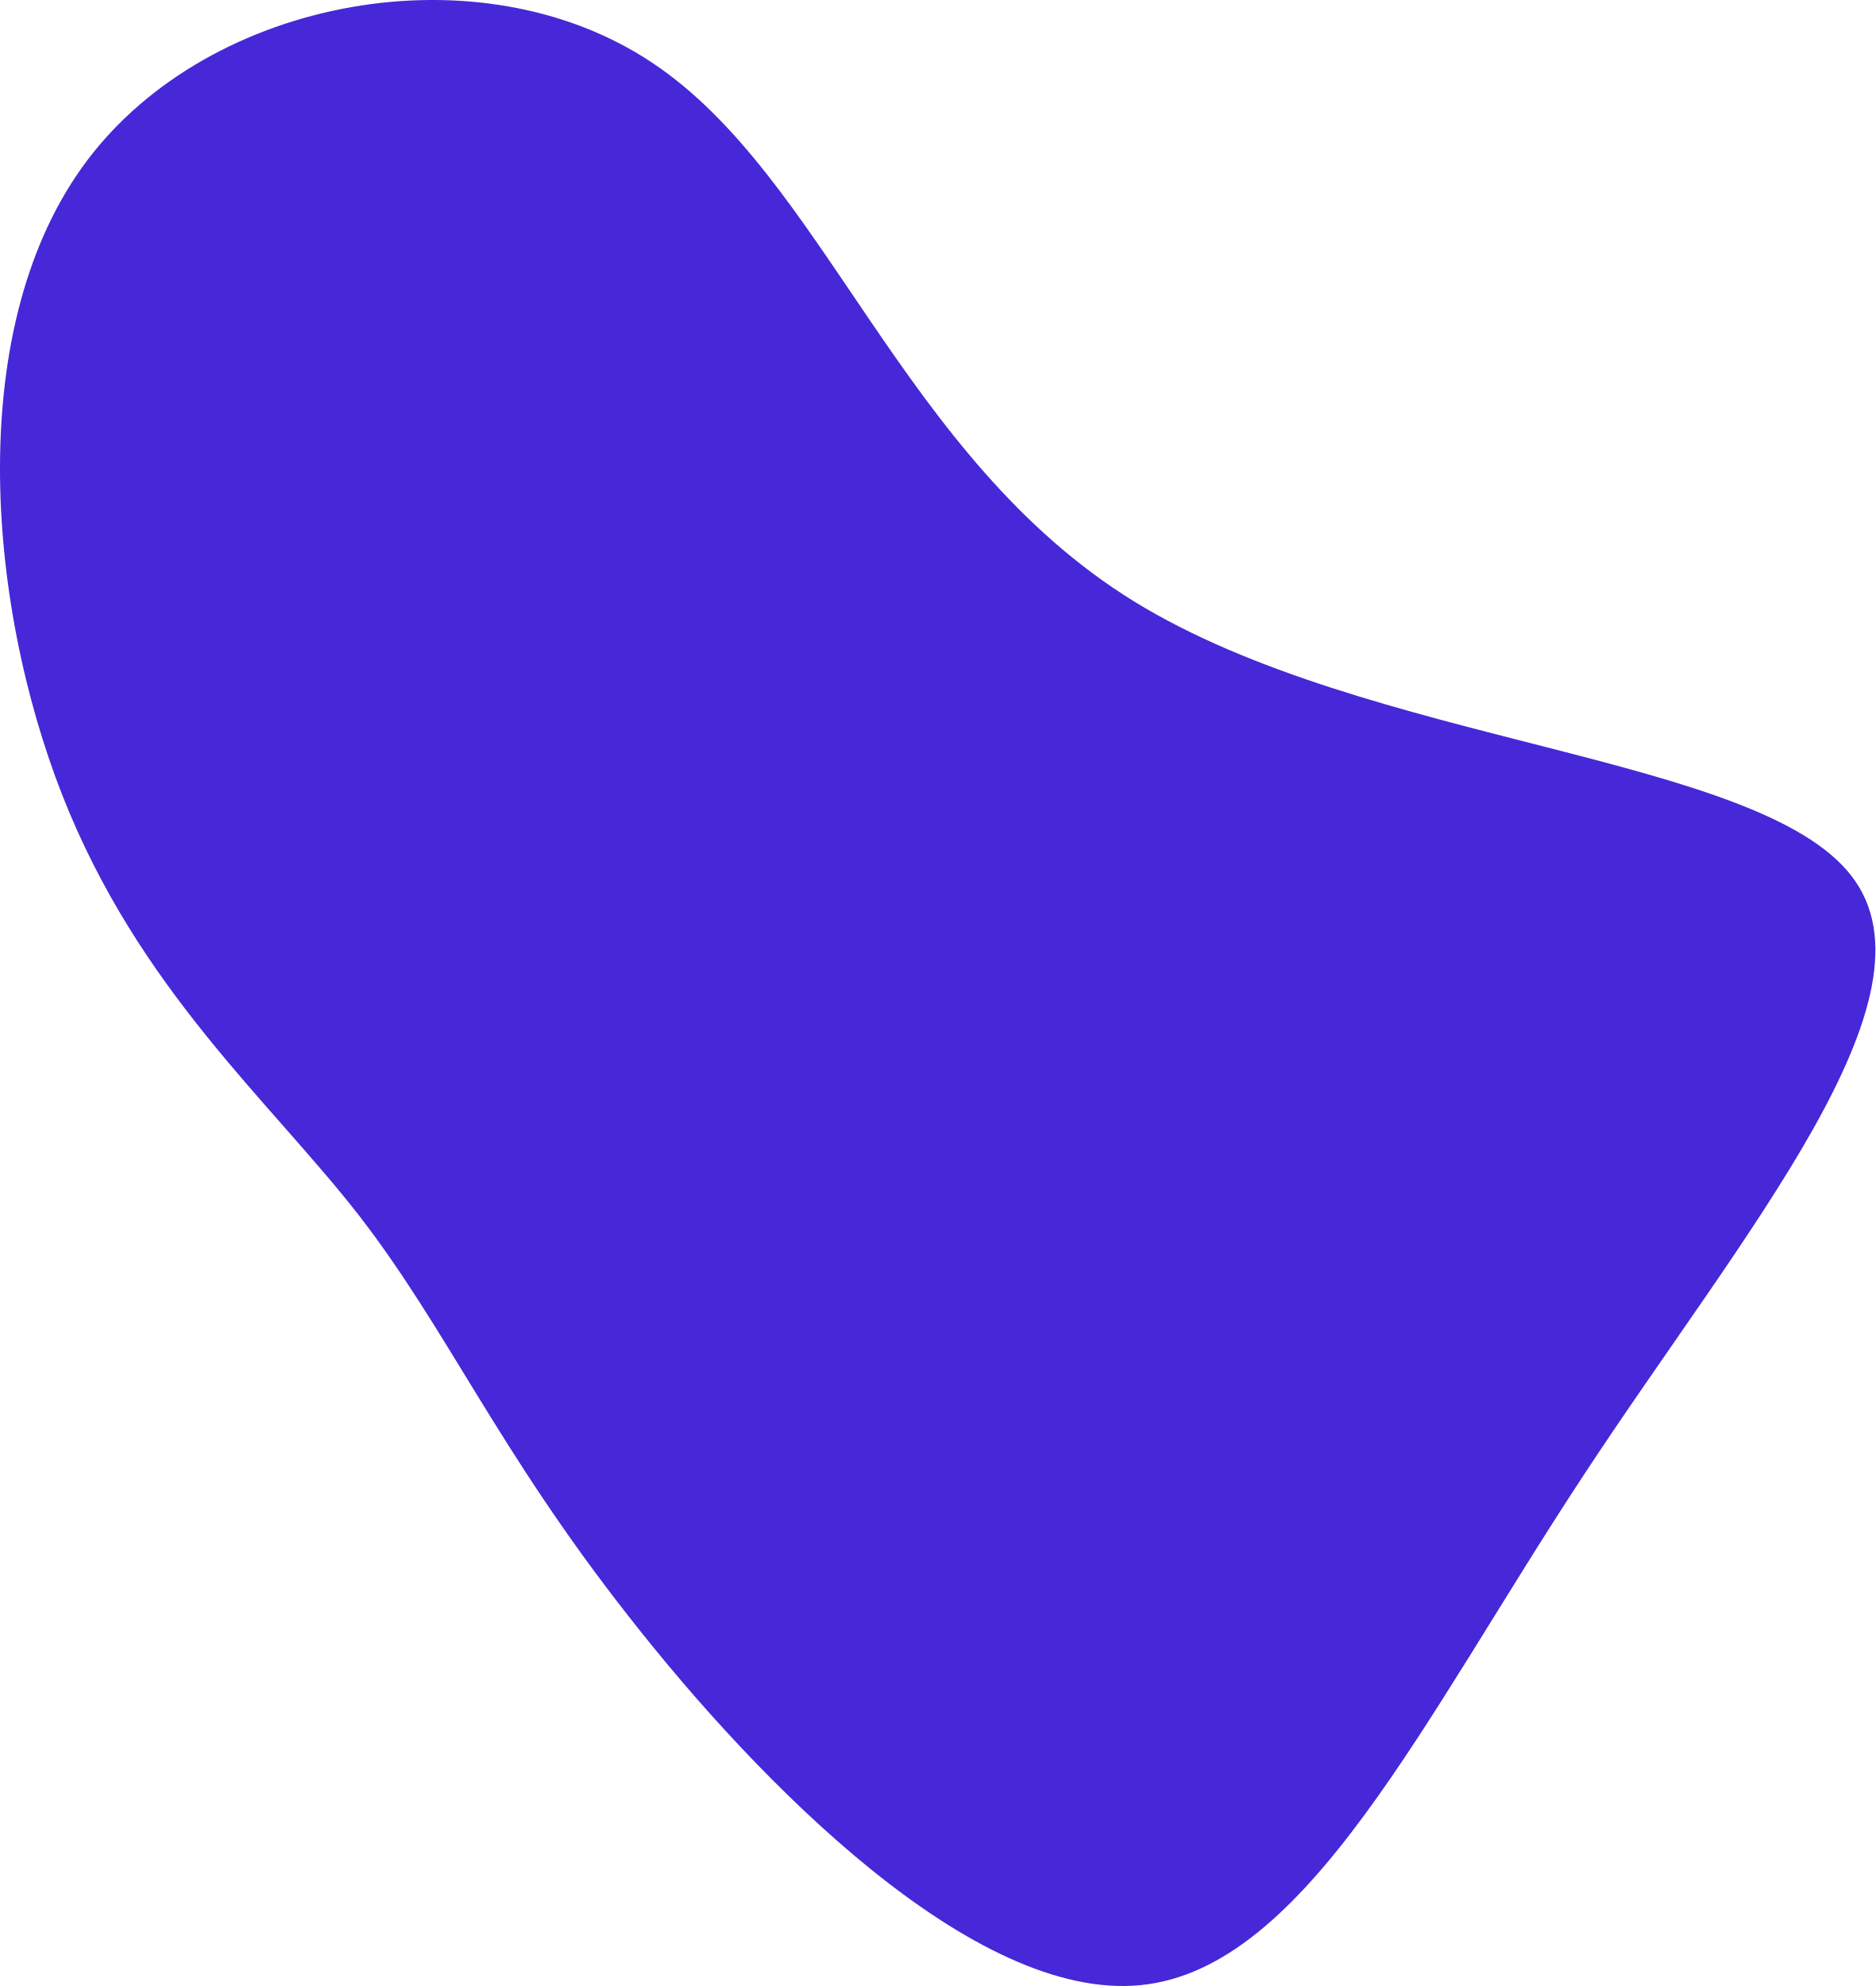
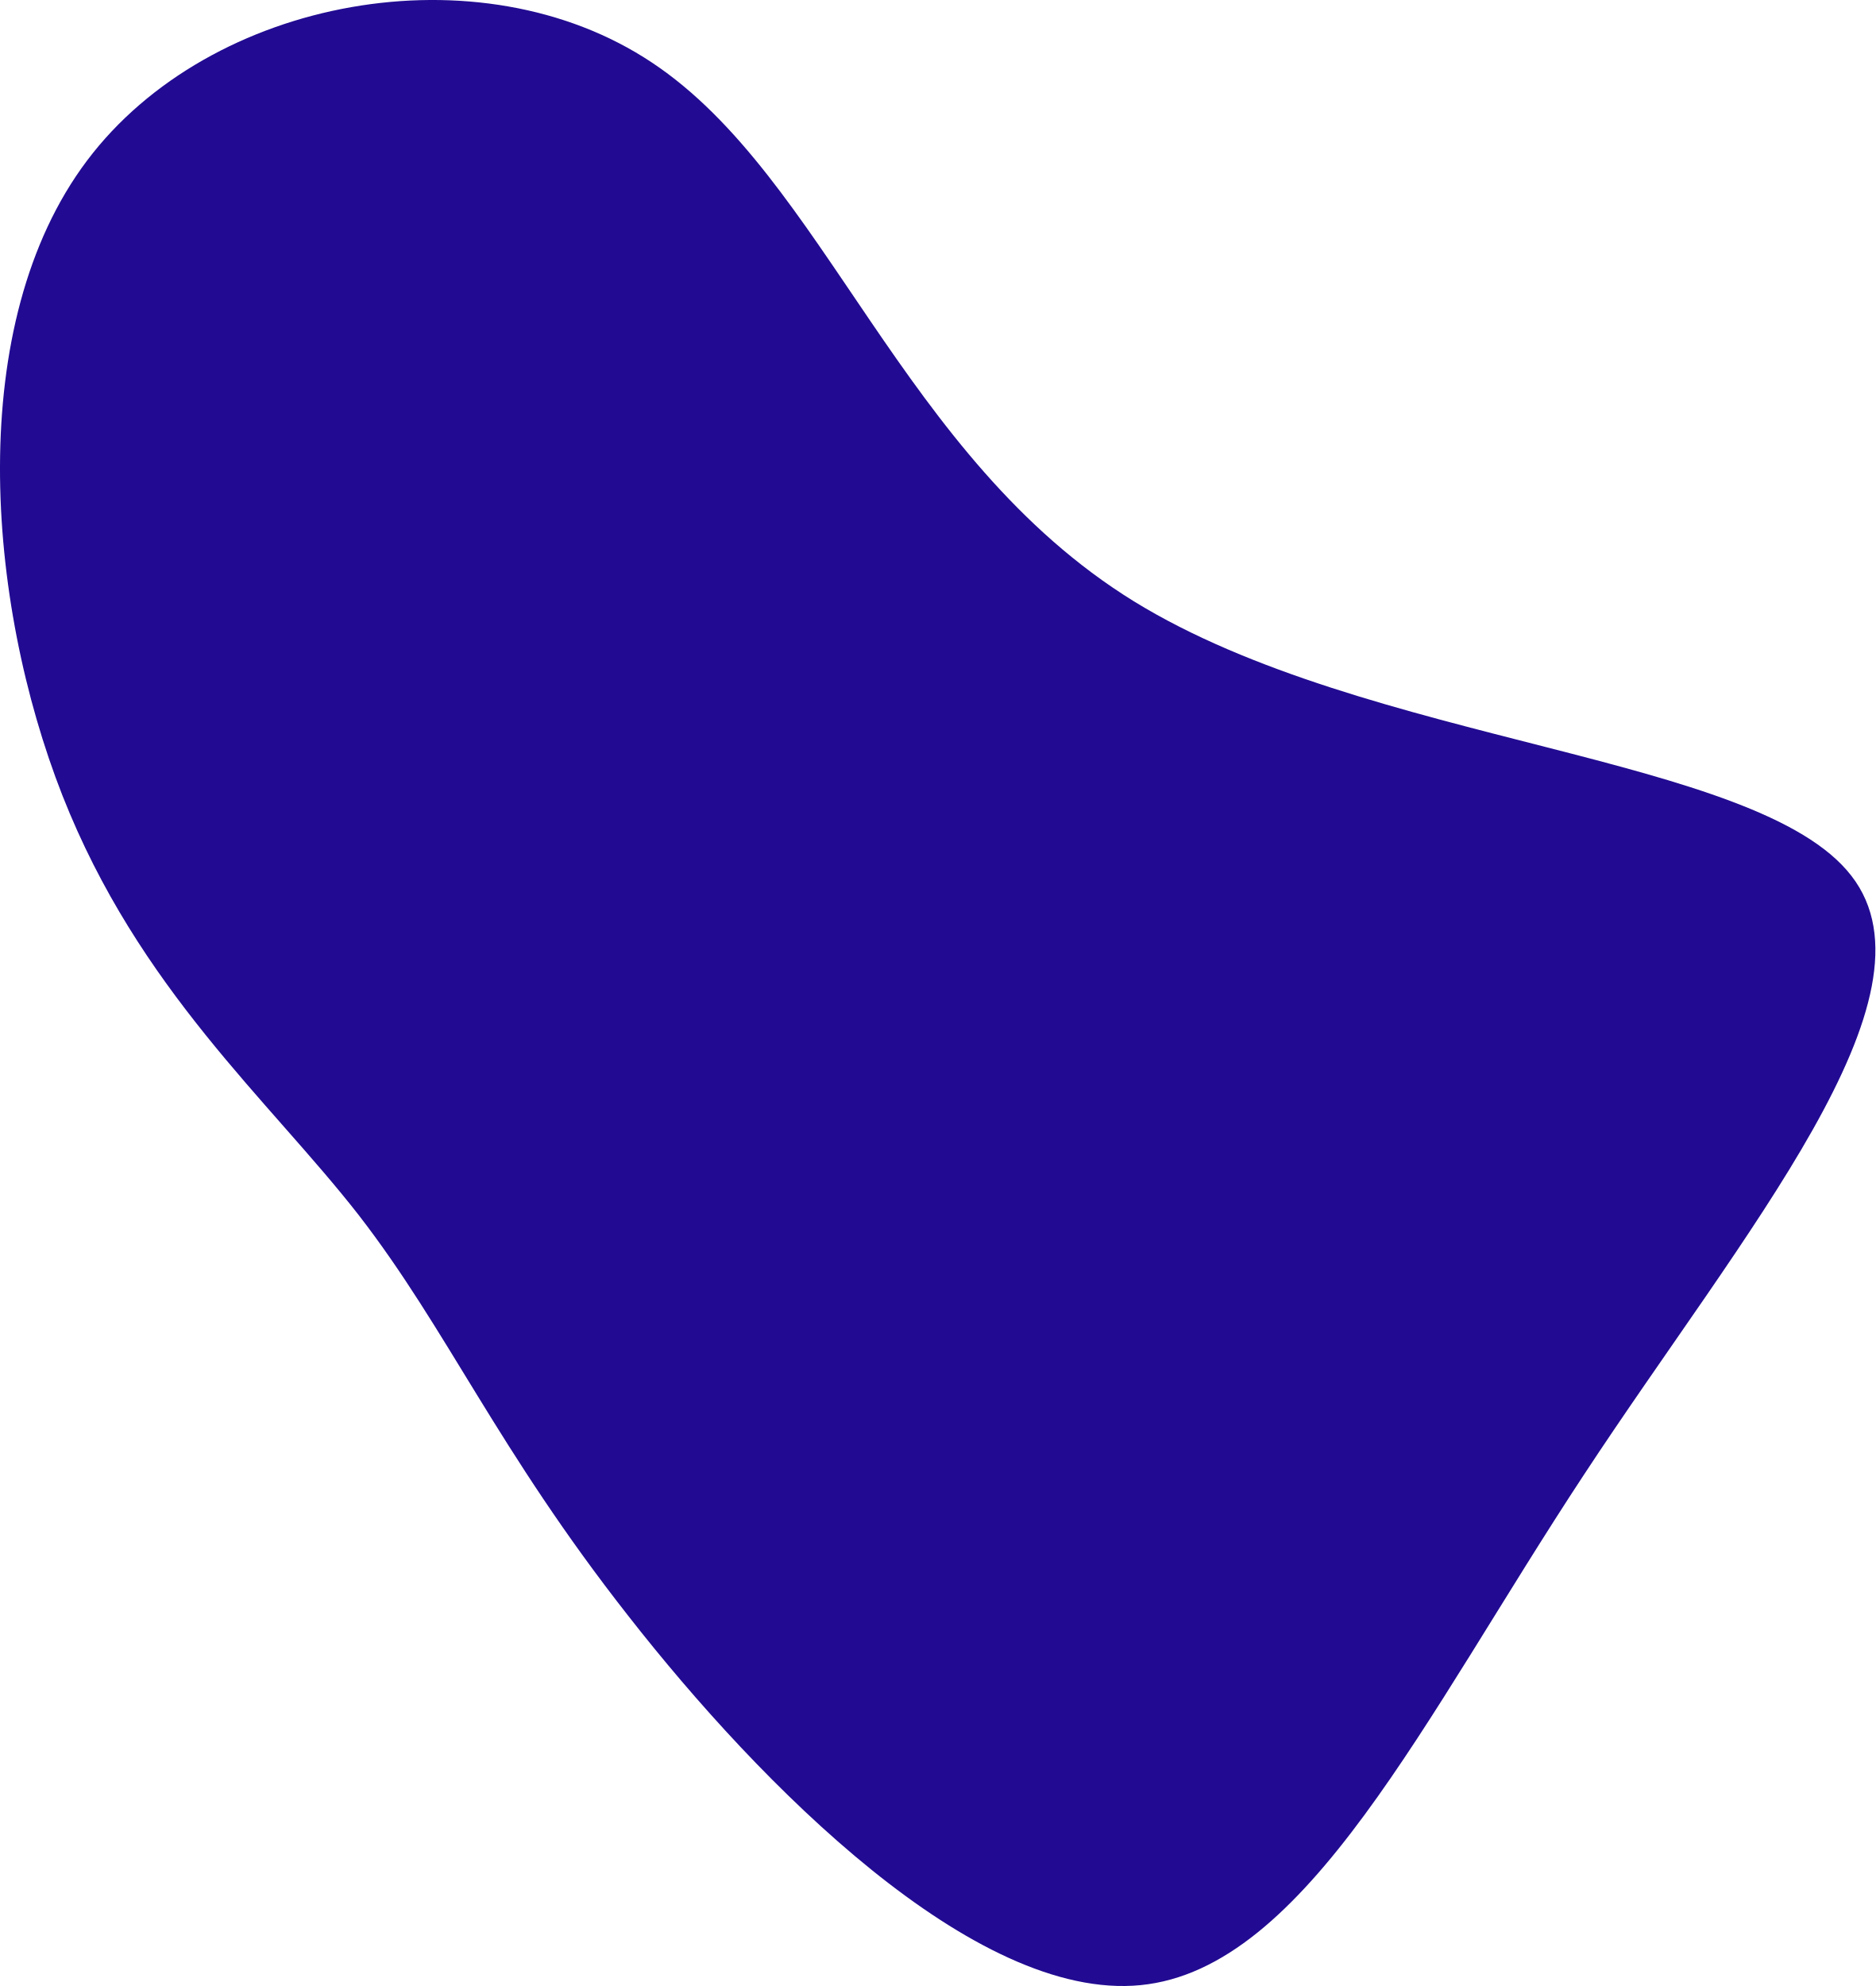
<svg xmlns="http://www.w3.org/2000/svg" id="visual" version="1.1" viewBox="301.45 142.72 297.1 314.56">
  <g transform="translate(420.0497 302.5425)">
-     <path d="M61 -64.6C98 -41.8 159.8 -40.4 174.7 -21.1C189.6 -1.9 157.6 35.3 132.3 73.8C107 112.2 88.4 152 62.1 154.6C35.8 157.2 1.8 122.8 -19 96.2C-39.9 69.6 -47.7 50.8 -61.8 32.6C-76 14.4 -96.6 -3.1 -108.7 -33.8C-120.8 -64.6 -124.3 -108.5 -104.8 -134.4C-85.3 -160.3 -42.6 -168.1 -15.3 -149.9C12.1 -131.7 24.1 -87.4 61 -64.6" fill="#4628d9" />
+     <path d="M61 -64.6C98 -41.8 159.8 -40.4 174.7 -21.1C189.6 -1.9 157.6 35.3 132.3 73.8C107 112.2 88.4 152 62.1 154.6C35.8 157.2 1.8 122.8 -19 96.2C-39.9 69.6 -47.7 50.8 -61.8 32.6C-76 14.4 -96.6 -3.1 -108.7 -33.8C-120.8 -64.6 -124.3 -108.5 -104.8 -134.4C-85.3 -160.3 -42.6 -168.1 -15.3 -149.9C12.1 -131.7 24.1 -87.4 61 -64.6" fill="#220b92" />
  </g>
</svg>
